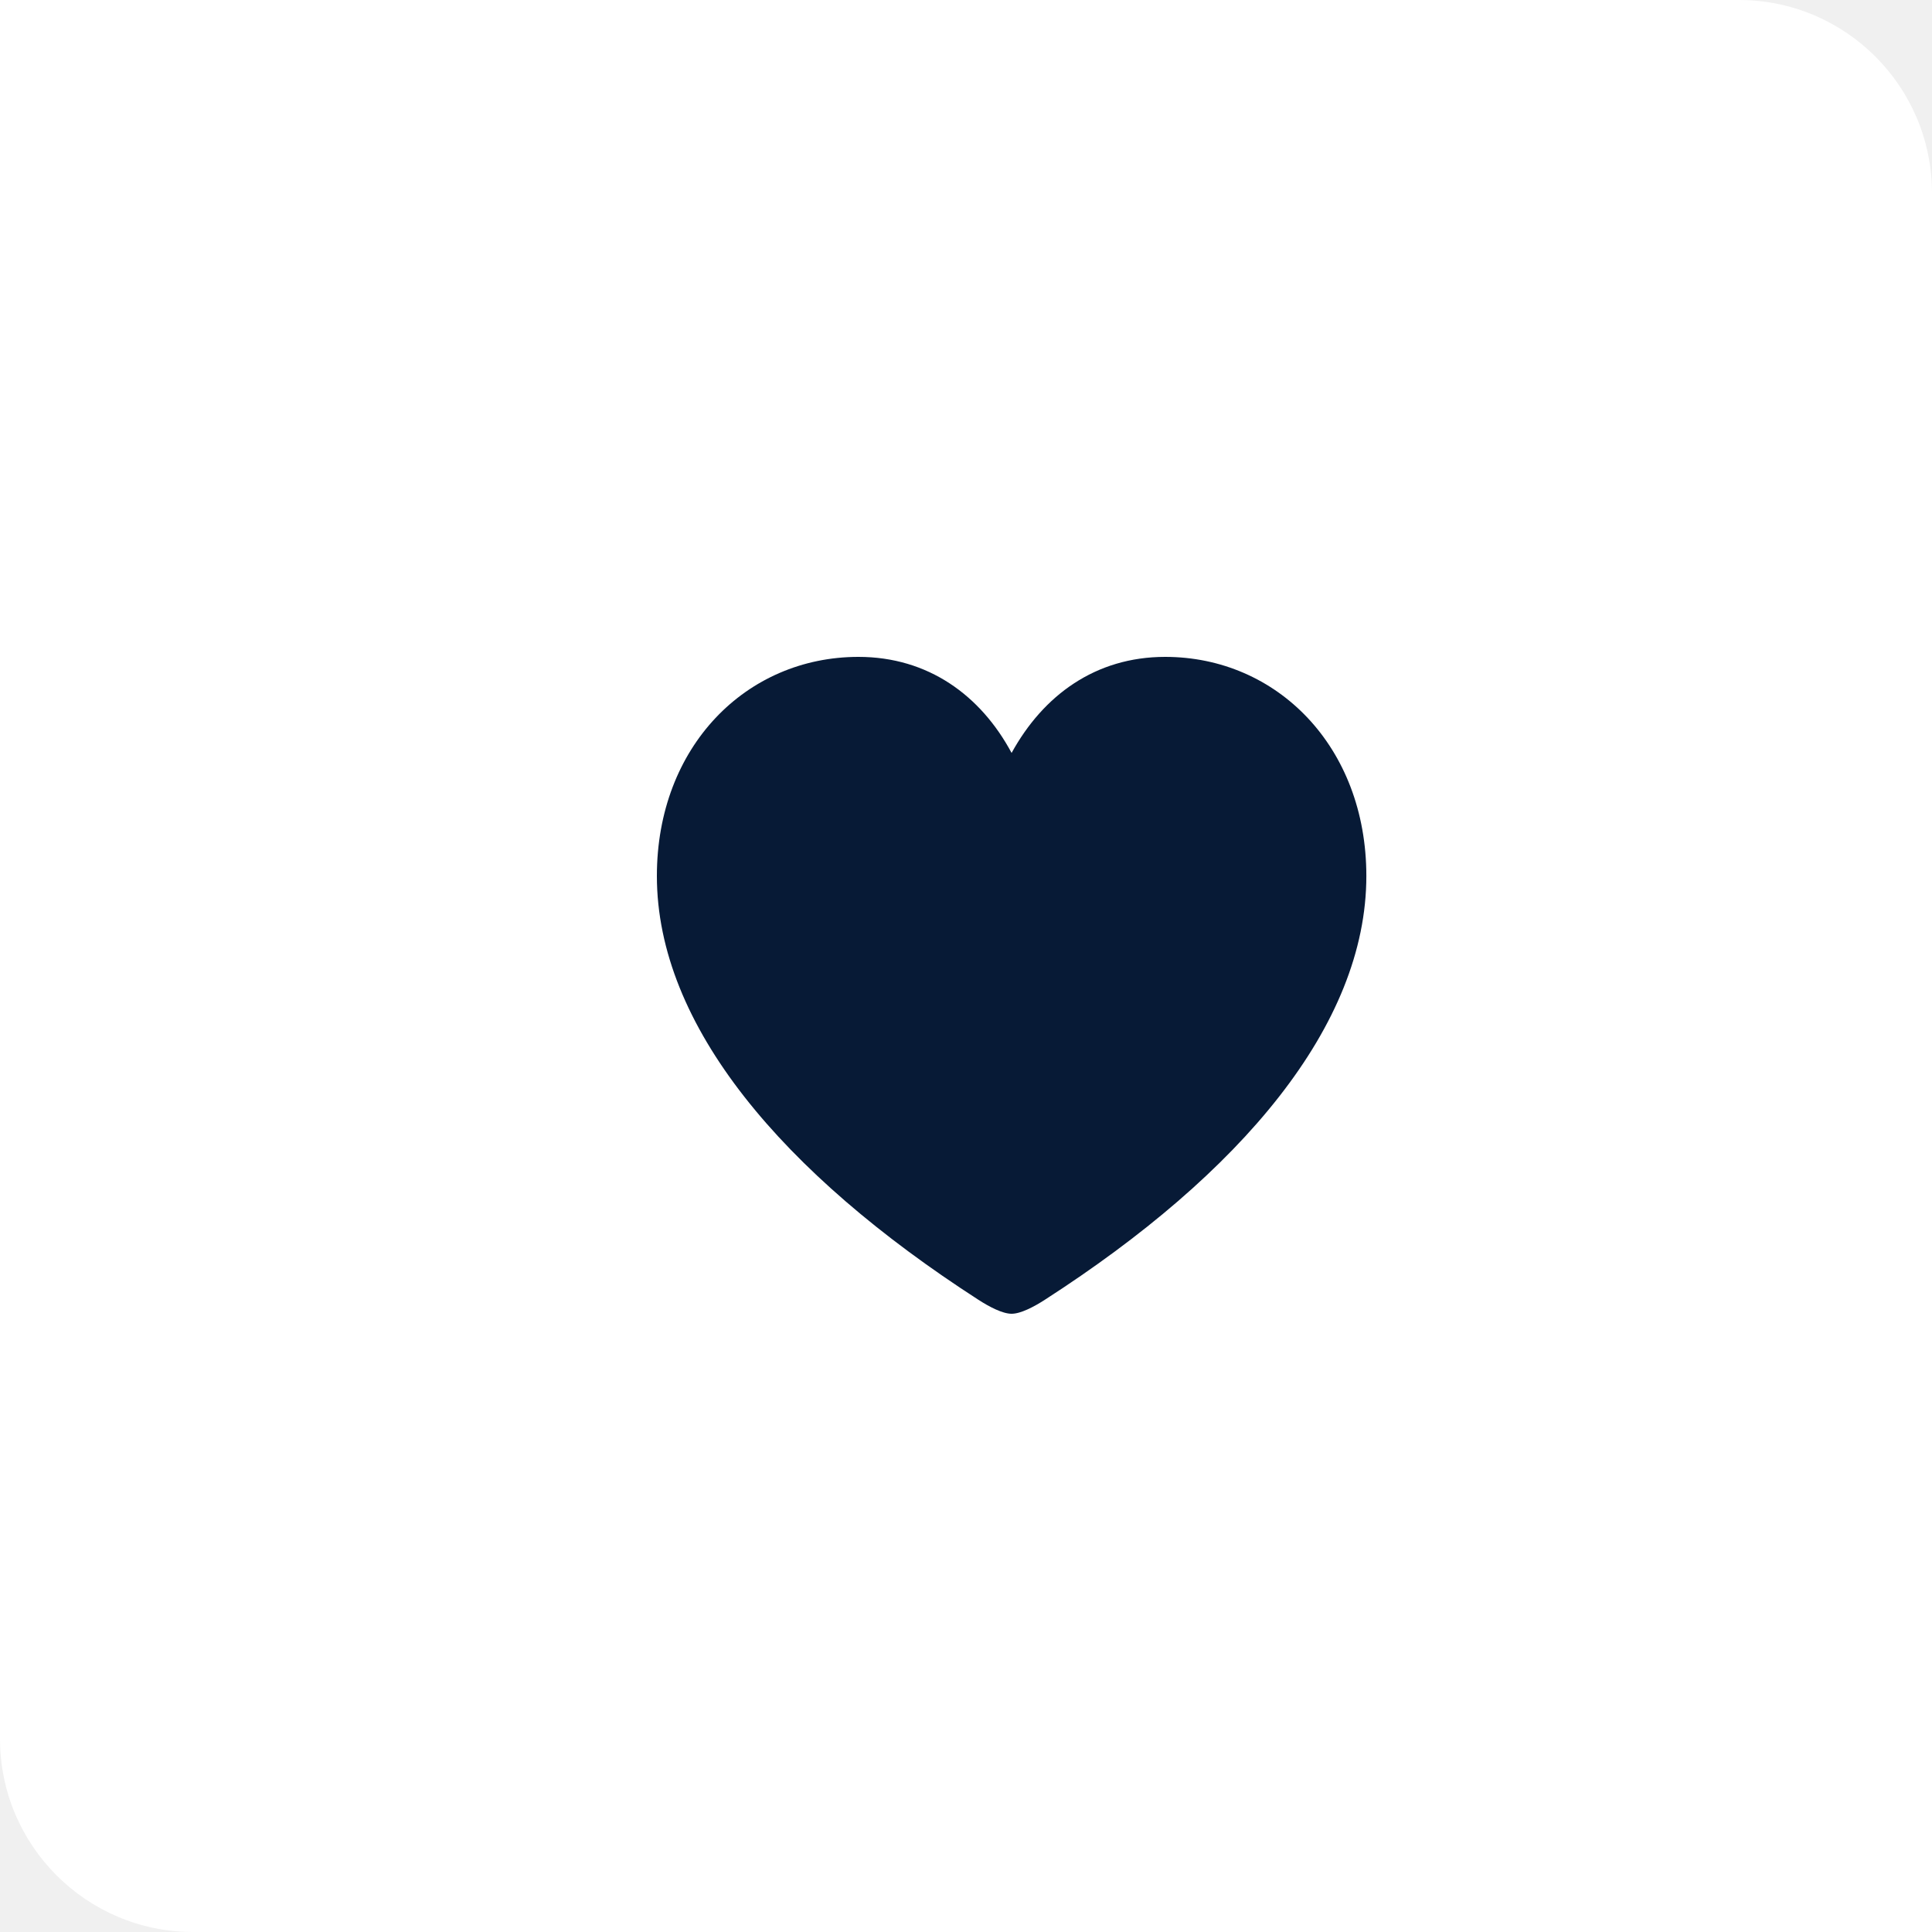
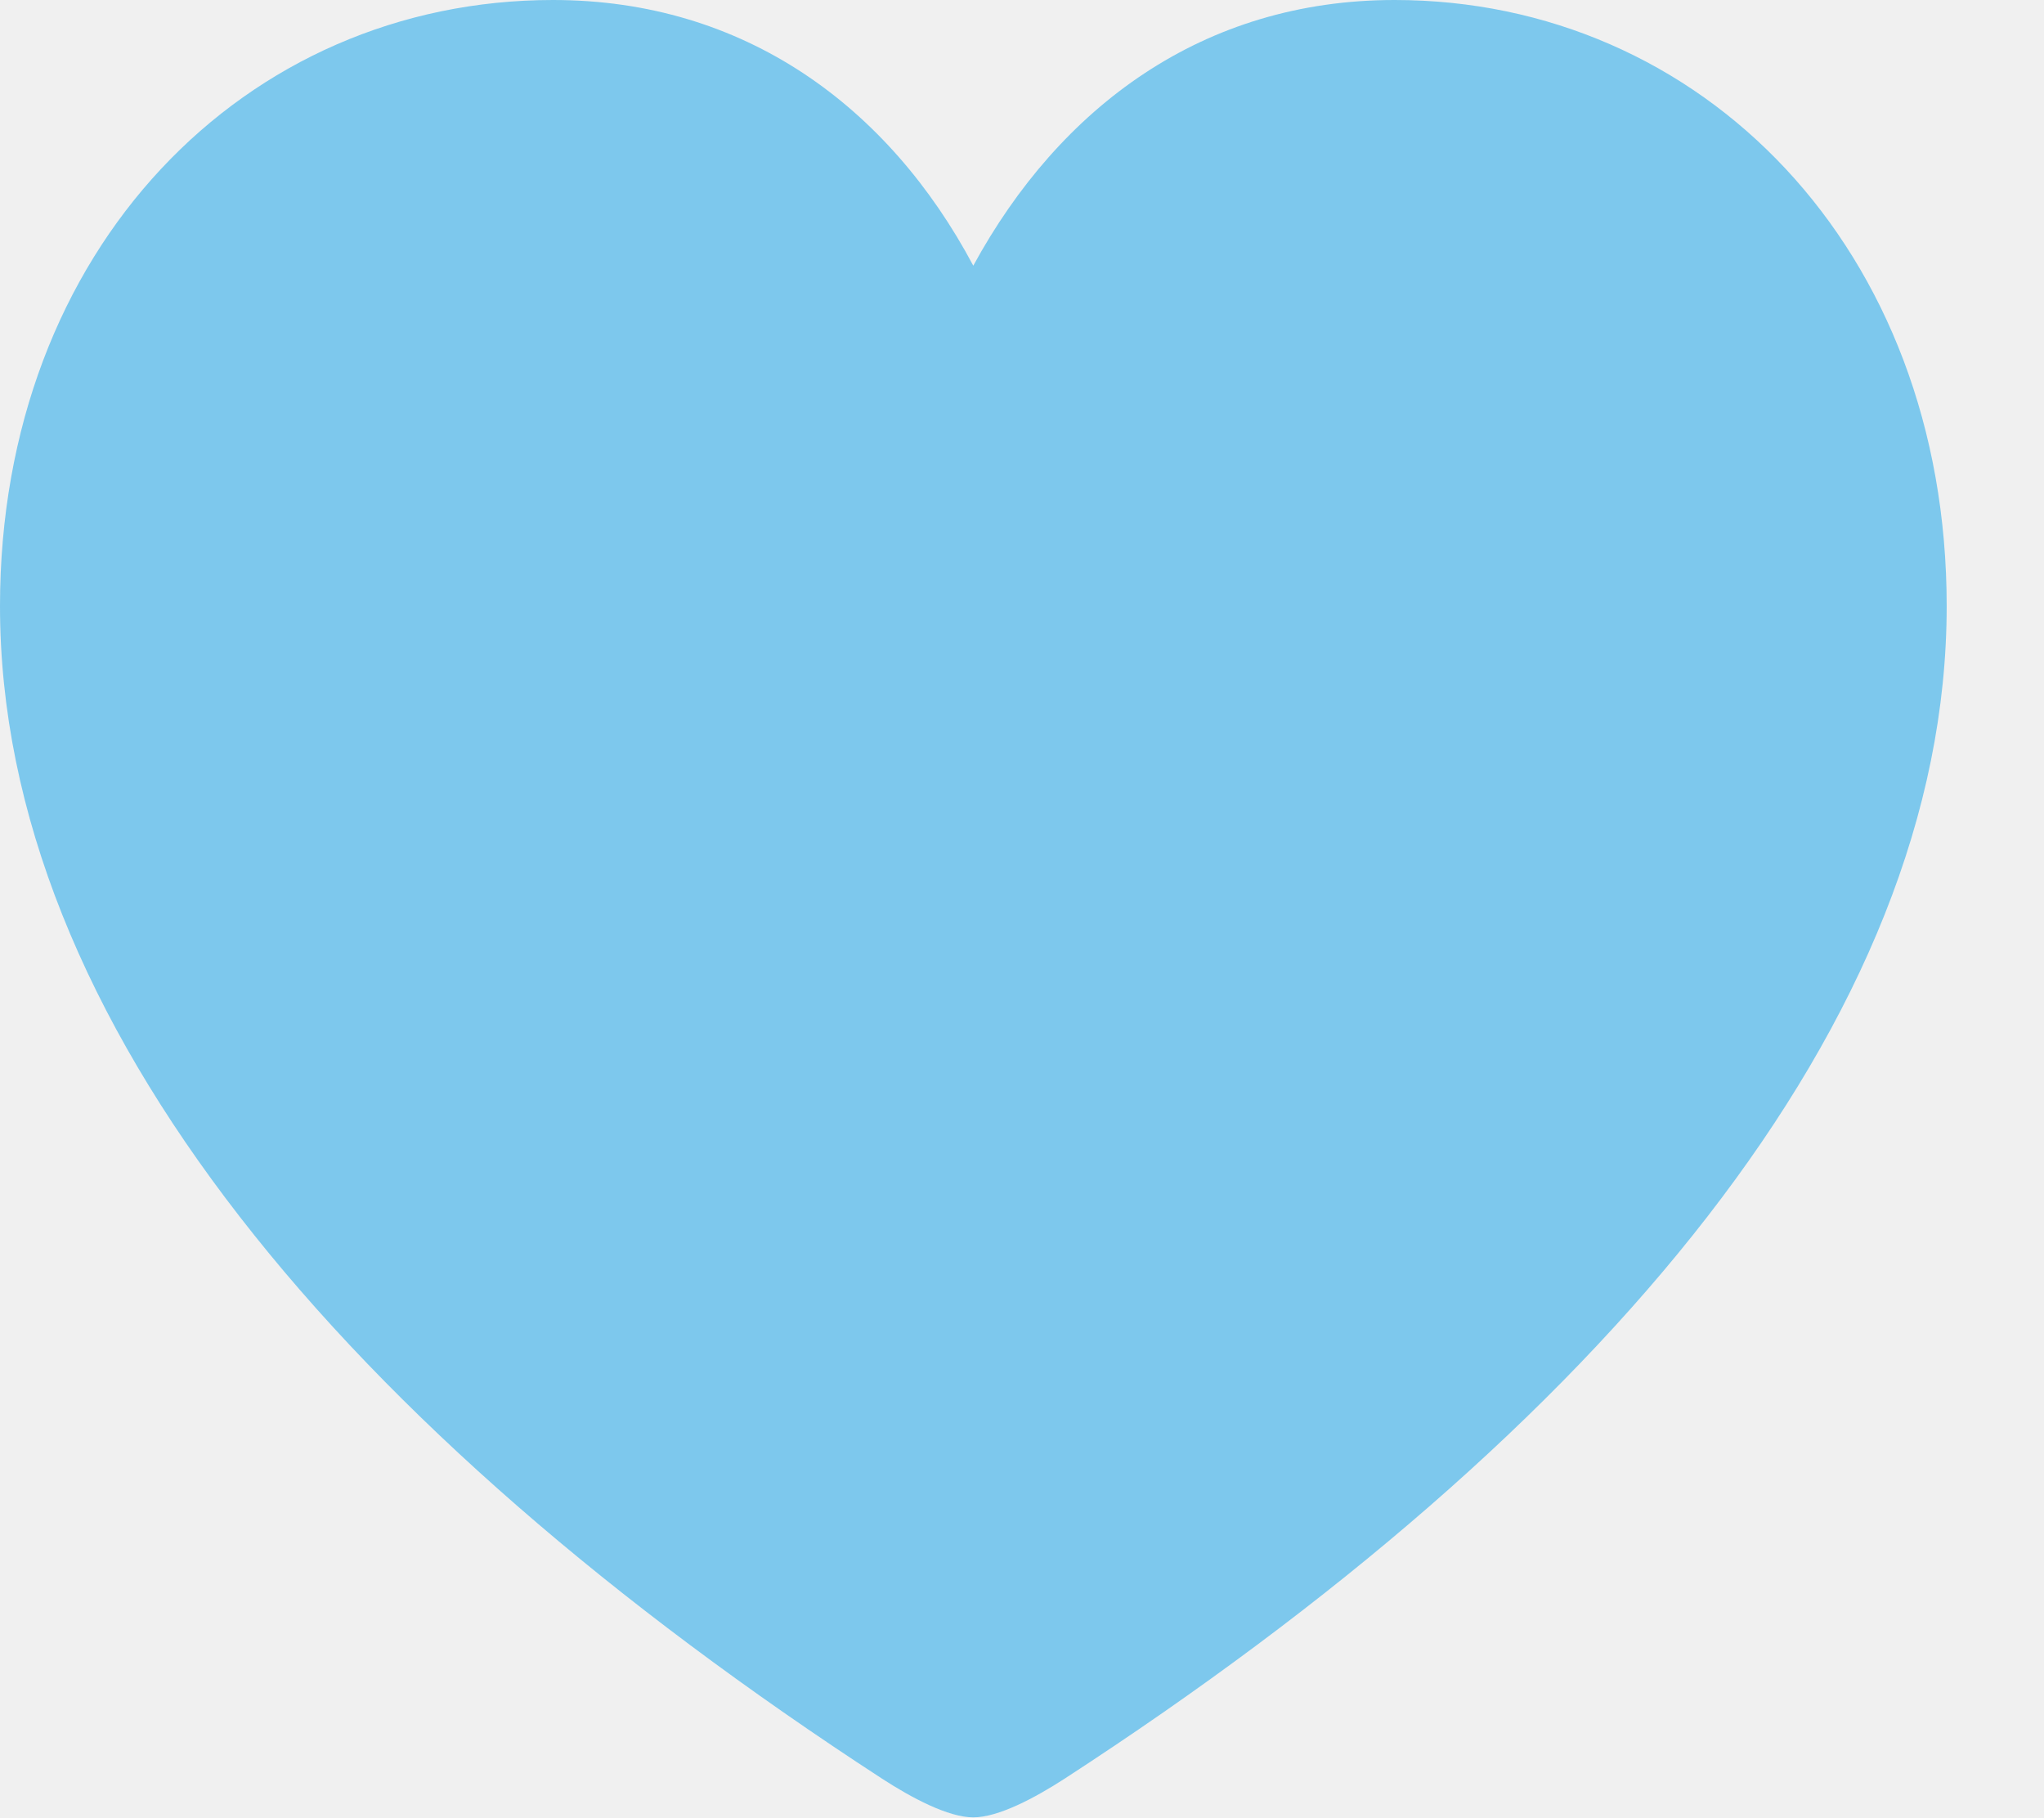
- <svg xmlns="http://www.w3.org/2000/svg" width="50" height="50" viewBox="0 0 50 50" fill="none">
-   <path d="M0 0H45C47.761 0 50 2.239 50 5V50H5C2.239 50 0 47.761 0 45V0Z" fill="white" />
-   <path d="M26.18 34C26.416 34 26.761 33.819 27.042 33.637C32.113 30.371 35.361 26.543 35.361 22.67C35.361 19.322 33.047 17 30.154 17C28.349 17 26.997 17.998 26.18 19.486C25.382 17.998 24.021 17 22.216 17C19.313 17 17 19.322 17 22.67C17 26.543 20.257 30.371 25.319 33.637C25.6 33.819 25.945 34 26.18 34Z" fill="#071A36" />
+ <svg xmlns="http://www.w3.org/2000/svg" width="18" height="16" viewBox="0 0 18 16" fill="none">
+   <path d="M8.571 16C8.792 16 9.113 15.829 9.376 15.659C14.111 12.585 17.143 8.982 17.143 5.336C17.143 2.186 14.983 0 12.281 0C10.596 0 9.334 0.939 8.571 2.339C7.826 0.939 6.556 0 4.87 0C2.16 0 0 2.186 0 5.336C0 8.982 3.041 12.585 7.767 15.659C8.029 15.829 8.351 16 8.571 16Z" fill="#7DC8ED" />
</svg>
